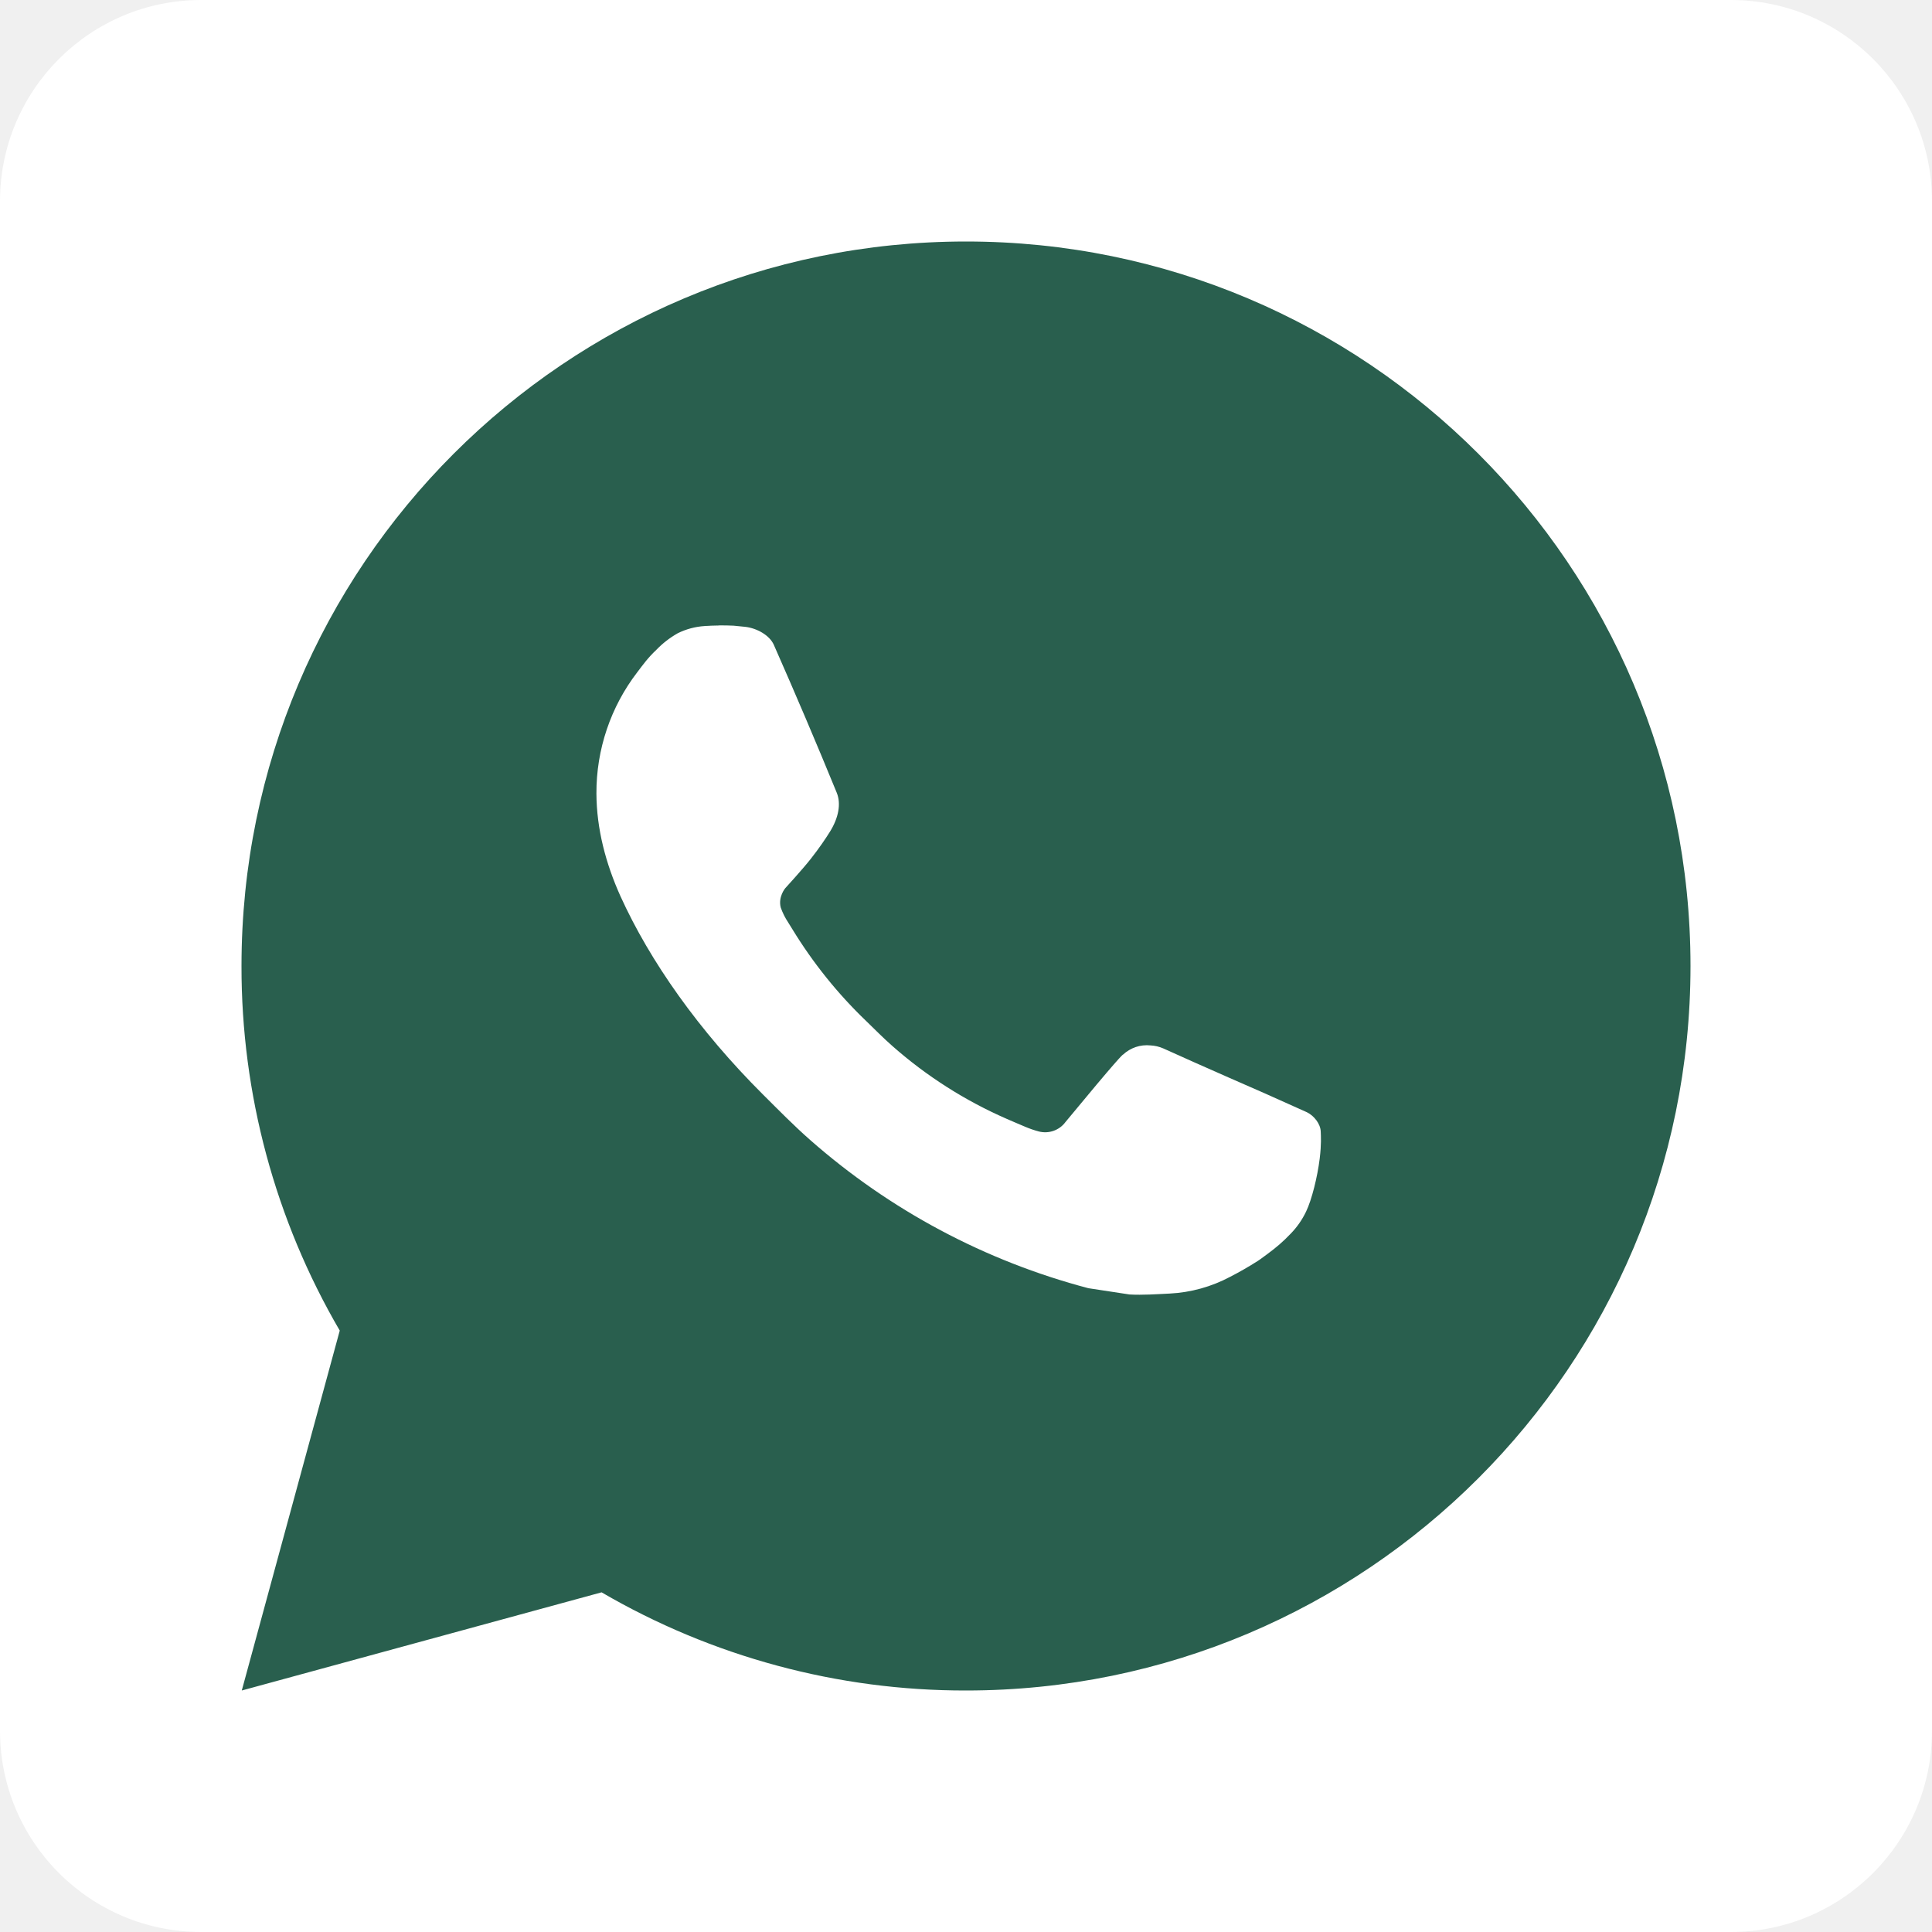
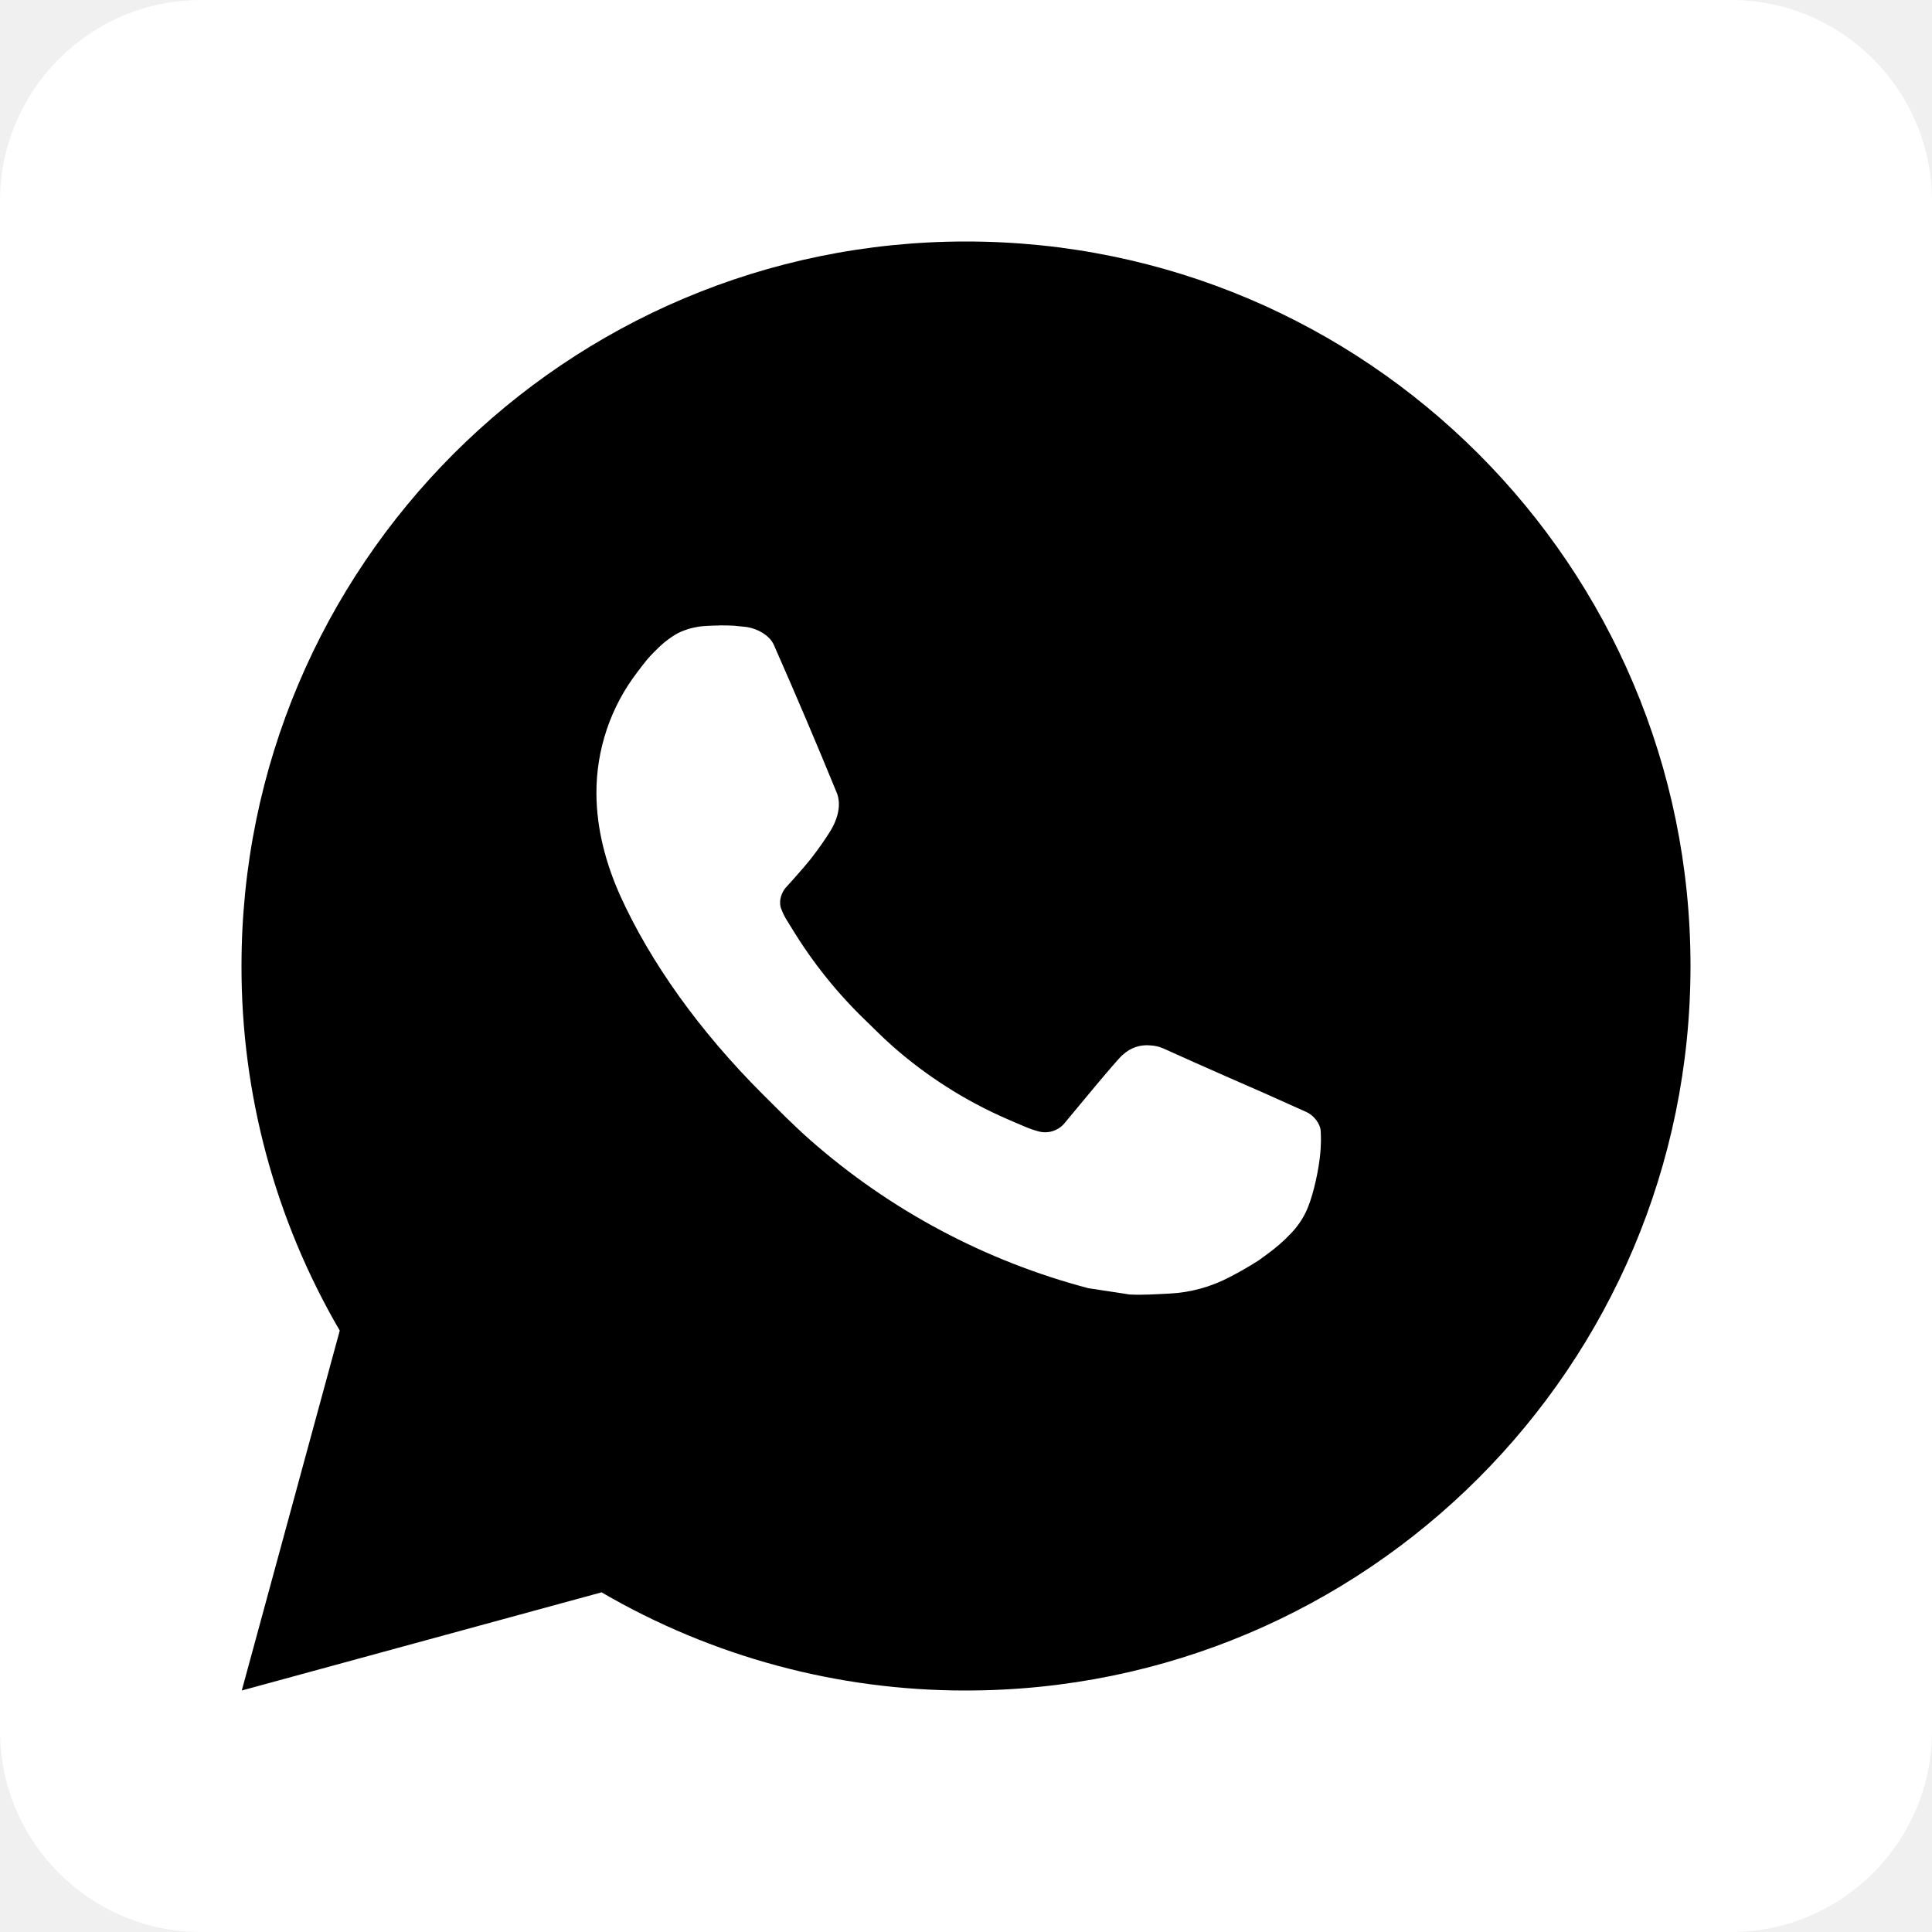
<svg xmlns="http://www.w3.org/2000/svg" width="48" height="48" viewBox="0 0 48 48" fill="none">
  <rect width="48" height="48" rx="5" fill="white" />
-   <path d="M24 6C33.941 6 42 14.059 42 24C42 33.941 33.941 42 24 42C20.819 42.005 17.694 41.163 14.946 39.561L6.007 42L8.441 33.058C6.837 30.309 5.995 27.182 6 24C6 14.059 14.059 6 24 6ZM17.866 15.54L17.506 15.554C17.273 15.569 17.045 15.63 16.836 15.734C16.641 15.845 16.462 15.983 16.307 16.145C16.091 16.348 15.968 16.525 15.837 16.696C15.171 17.561 14.813 18.624 14.818 19.716C14.822 20.598 15.052 21.457 15.412 22.259C16.148 23.883 17.36 25.602 18.958 27.195C19.343 27.578 19.721 27.964 20.128 28.322C22.114 30.07 24.481 31.331 27.04 32.005L28.063 32.161C28.396 32.179 28.729 32.154 29.063 32.138C29.588 32.111 30.099 31.969 30.563 31.722C30.799 31.601 31.029 31.468 31.252 31.326C31.252 31.326 31.33 31.276 31.477 31.164C31.72 30.984 31.87 30.856 32.071 30.646C32.221 30.491 32.35 30.309 32.449 30.102C32.59 29.809 32.73 29.249 32.788 28.783C32.831 28.426 32.818 28.232 32.813 28.111C32.806 27.919 32.645 27.719 32.471 27.634L31.423 27.164C31.423 27.164 29.857 26.482 28.9 26.047C28.799 26.003 28.692 25.978 28.583 25.973C28.46 25.96 28.335 25.974 28.218 26.013C28.101 26.053 27.993 26.117 27.902 26.201C27.893 26.198 27.773 26.3 26.471 27.877C26.397 27.978 26.294 28.053 26.176 28.095C26.058 28.137 25.93 28.142 25.809 28.111C25.692 28.08 25.577 28.04 25.465 27.992C25.242 27.899 25.165 27.863 25.012 27.798C23.979 27.347 23.022 26.738 22.177 25.993C21.95 25.795 21.739 25.579 21.523 25.37C20.815 24.692 20.198 23.924 19.687 23.087L19.581 22.916C19.505 22.802 19.443 22.677 19.397 22.547C19.329 22.283 19.507 22.07 19.507 22.07C19.507 22.07 19.945 21.592 20.148 21.332C20.346 21.08 20.513 20.836 20.621 20.661C20.834 20.319 20.9 19.968 20.789 19.696C20.285 18.465 19.763 17.239 19.226 16.022C19.12 15.781 18.805 15.608 18.519 15.574C18.422 15.563 18.325 15.553 18.227 15.545C17.986 15.533 17.744 15.536 17.502 15.553L17.864 15.538L17.866 15.54Z" fill="#295F4E" />
+   <path d="M24 6C33.941 6 42 14.059 42 24C42 33.941 33.941 42 24 42C20.819 42.005 17.694 41.163 14.946 39.561L6.007 42L8.441 33.058C6.837 30.309 5.995 27.182 6 24C6 14.059 14.059 6 24 6ZM17.866 15.54L17.506 15.554C17.273 15.569 17.045 15.63 16.836 15.734C16.641 15.845 16.462 15.983 16.307 16.145C16.091 16.348 15.968 16.525 15.837 16.696C15.171 17.561 14.813 18.624 14.818 19.716C14.822 20.598 15.052 21.457 15.412 22.259C16.148 23.883 17.36 25.602 18.958 27.195C19.343 27.578 19.721 27.964 20.128 28.322C22.114 30.07 24.481 31.331 27.04 32.005L28.063 32.161C28.396 32.179 28.729 32.154 29.063 32.138C29.588 32.111 30.099 31.969 30.563 31.722C30.799 31.601 31.029 31.468 31.252 31.326C31.252 31.326 31.33 31.276 31.477 31.164C31.72 30.984 31.87 30.856 32.071 30.646C32.221 30.491 32.35 30.309 32.449 30.102C32.59 29.809 32.73 29.249 32.788 28.783C32.831 28.426 32.818 28.232 32.813 28.111C32.806 27.919 32.645 27.719 32.471 27.634L31.423 27.164C31.423 27.164 29.857 26.482 28.9 26.047C28.799 26.003 28.692 25.978 28.583 25.973C28.46 25.96 28.335 25.974 28.218 26.013C28.101 26.053 27.993 26.117 27.902 26.201C27.893 26.198 27.773 26.3 26.471 27.877C26.397 27.978 26.294 28.053 26.176 28.095C26.058 28.137 25.93 28.142 25.809 28.111C25.692 28.08 25.577 28.04 25.465 27.992C25.242 27.899 25.165 27.863 25.012 27.798C23.979 27.347 23.022 26.738 22.177 25.993C21.95 25.795 21.739 25.579 21.523 25.37C20.815 24.692 20.198 23.924 19.687 23.087L19.581 22.916C19.505 22.802 19.443 22.677 19.397 22.547C19.329 22.283 19.507 22.07 19.507 22.07C19.507 22.07 19.945 21.592 20.148 21.332C20.346 21.08 20.513 20.836 20.621 20.661C20.834 20.319 20.9 19.968 20.789 19.696C20.285 18.465 19.763 17.239 19.226 16.022C19.12 15.781 18.805 15.608 18.519 15.574C18.422 15.563 18.325 15.553 18.227 15.545C17.986 15.533 17.744 15.536 17.502 15.553L17.864 15.538L17.866 15.54Z" fill="black" />
</svg>
